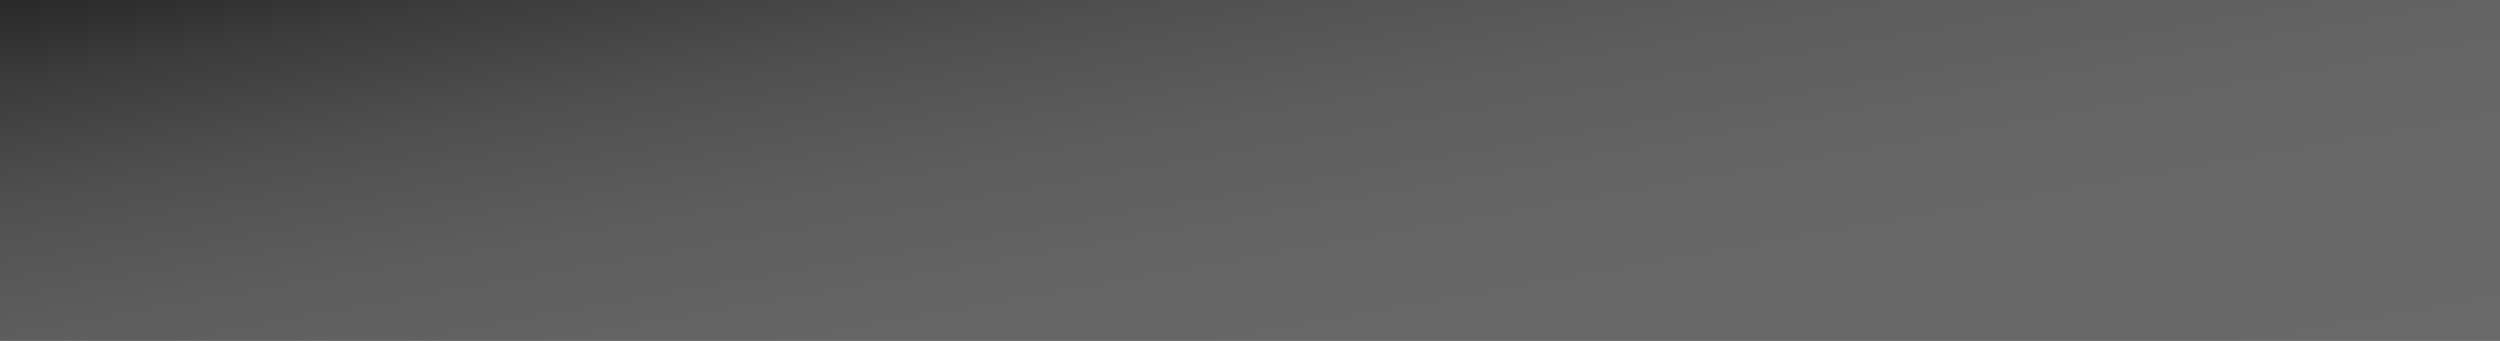
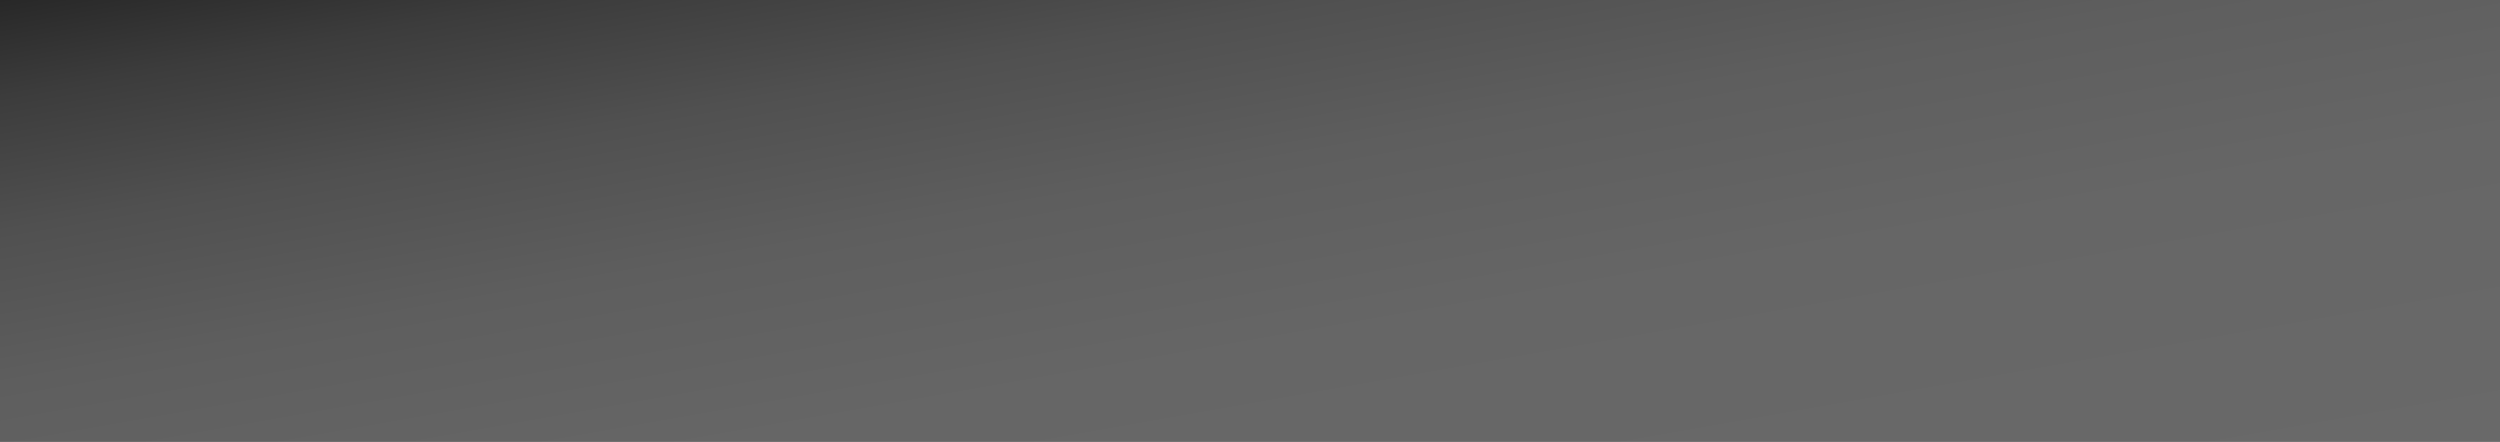
- <svg xmlns="http://www.w3.org/2000/svg" version="1.1" id="Layer_1" x="0px" y="0px" width="198px" height="27px" viewBox="0 0 198 27" enable-background="new 0 0 198 27" xml:space="preserve">
-   <linearGradient id="SVGID_1_" gradientUnits="userSpaceOnUse" x1="-113.293" y1="-476.022" x2="-102.705" y2="-415.976" gradientTransform="matrix(1 0 0 1 207 459.5)">
+ <svg xmlns="http://www.w3.org/2000/svg" version="1.1" id="Layer_1" x="0px" y="0px" width="198px" height="35px" viewBox="0 0 198 35" enable-background="new 0 0 198 35" xml:space="preserve">
+   <linearGradient id="SVGID_1_" gradientUnits="userSpaceOnUse" x1="-113.978" y1="-169.902" x2="-102.022" y2="-102.097" gradientTransform="matrix(1 0 0 1 207 153.5)">
    <stop offset="0" style="stop-color:#282828" />
    <stop offset="0.11" style="stop-color:#3C3C3C" />
    <stop offset="0.263" style="stop-color:#505050" />
    <stop offset="0.437" style="stop-color:#5E5E5E" />
    <stop offset="0.648" style="stop-color:#666666" />
    <stop offset="1" style="stop-color:#696969" />
  </linearGradient>
-   <rect fill="url(#SVGID_1_)" width="198" height="27" />
+   <rect fill="url(#SVGID_1_)" width="198" height="35" />
</svg>
